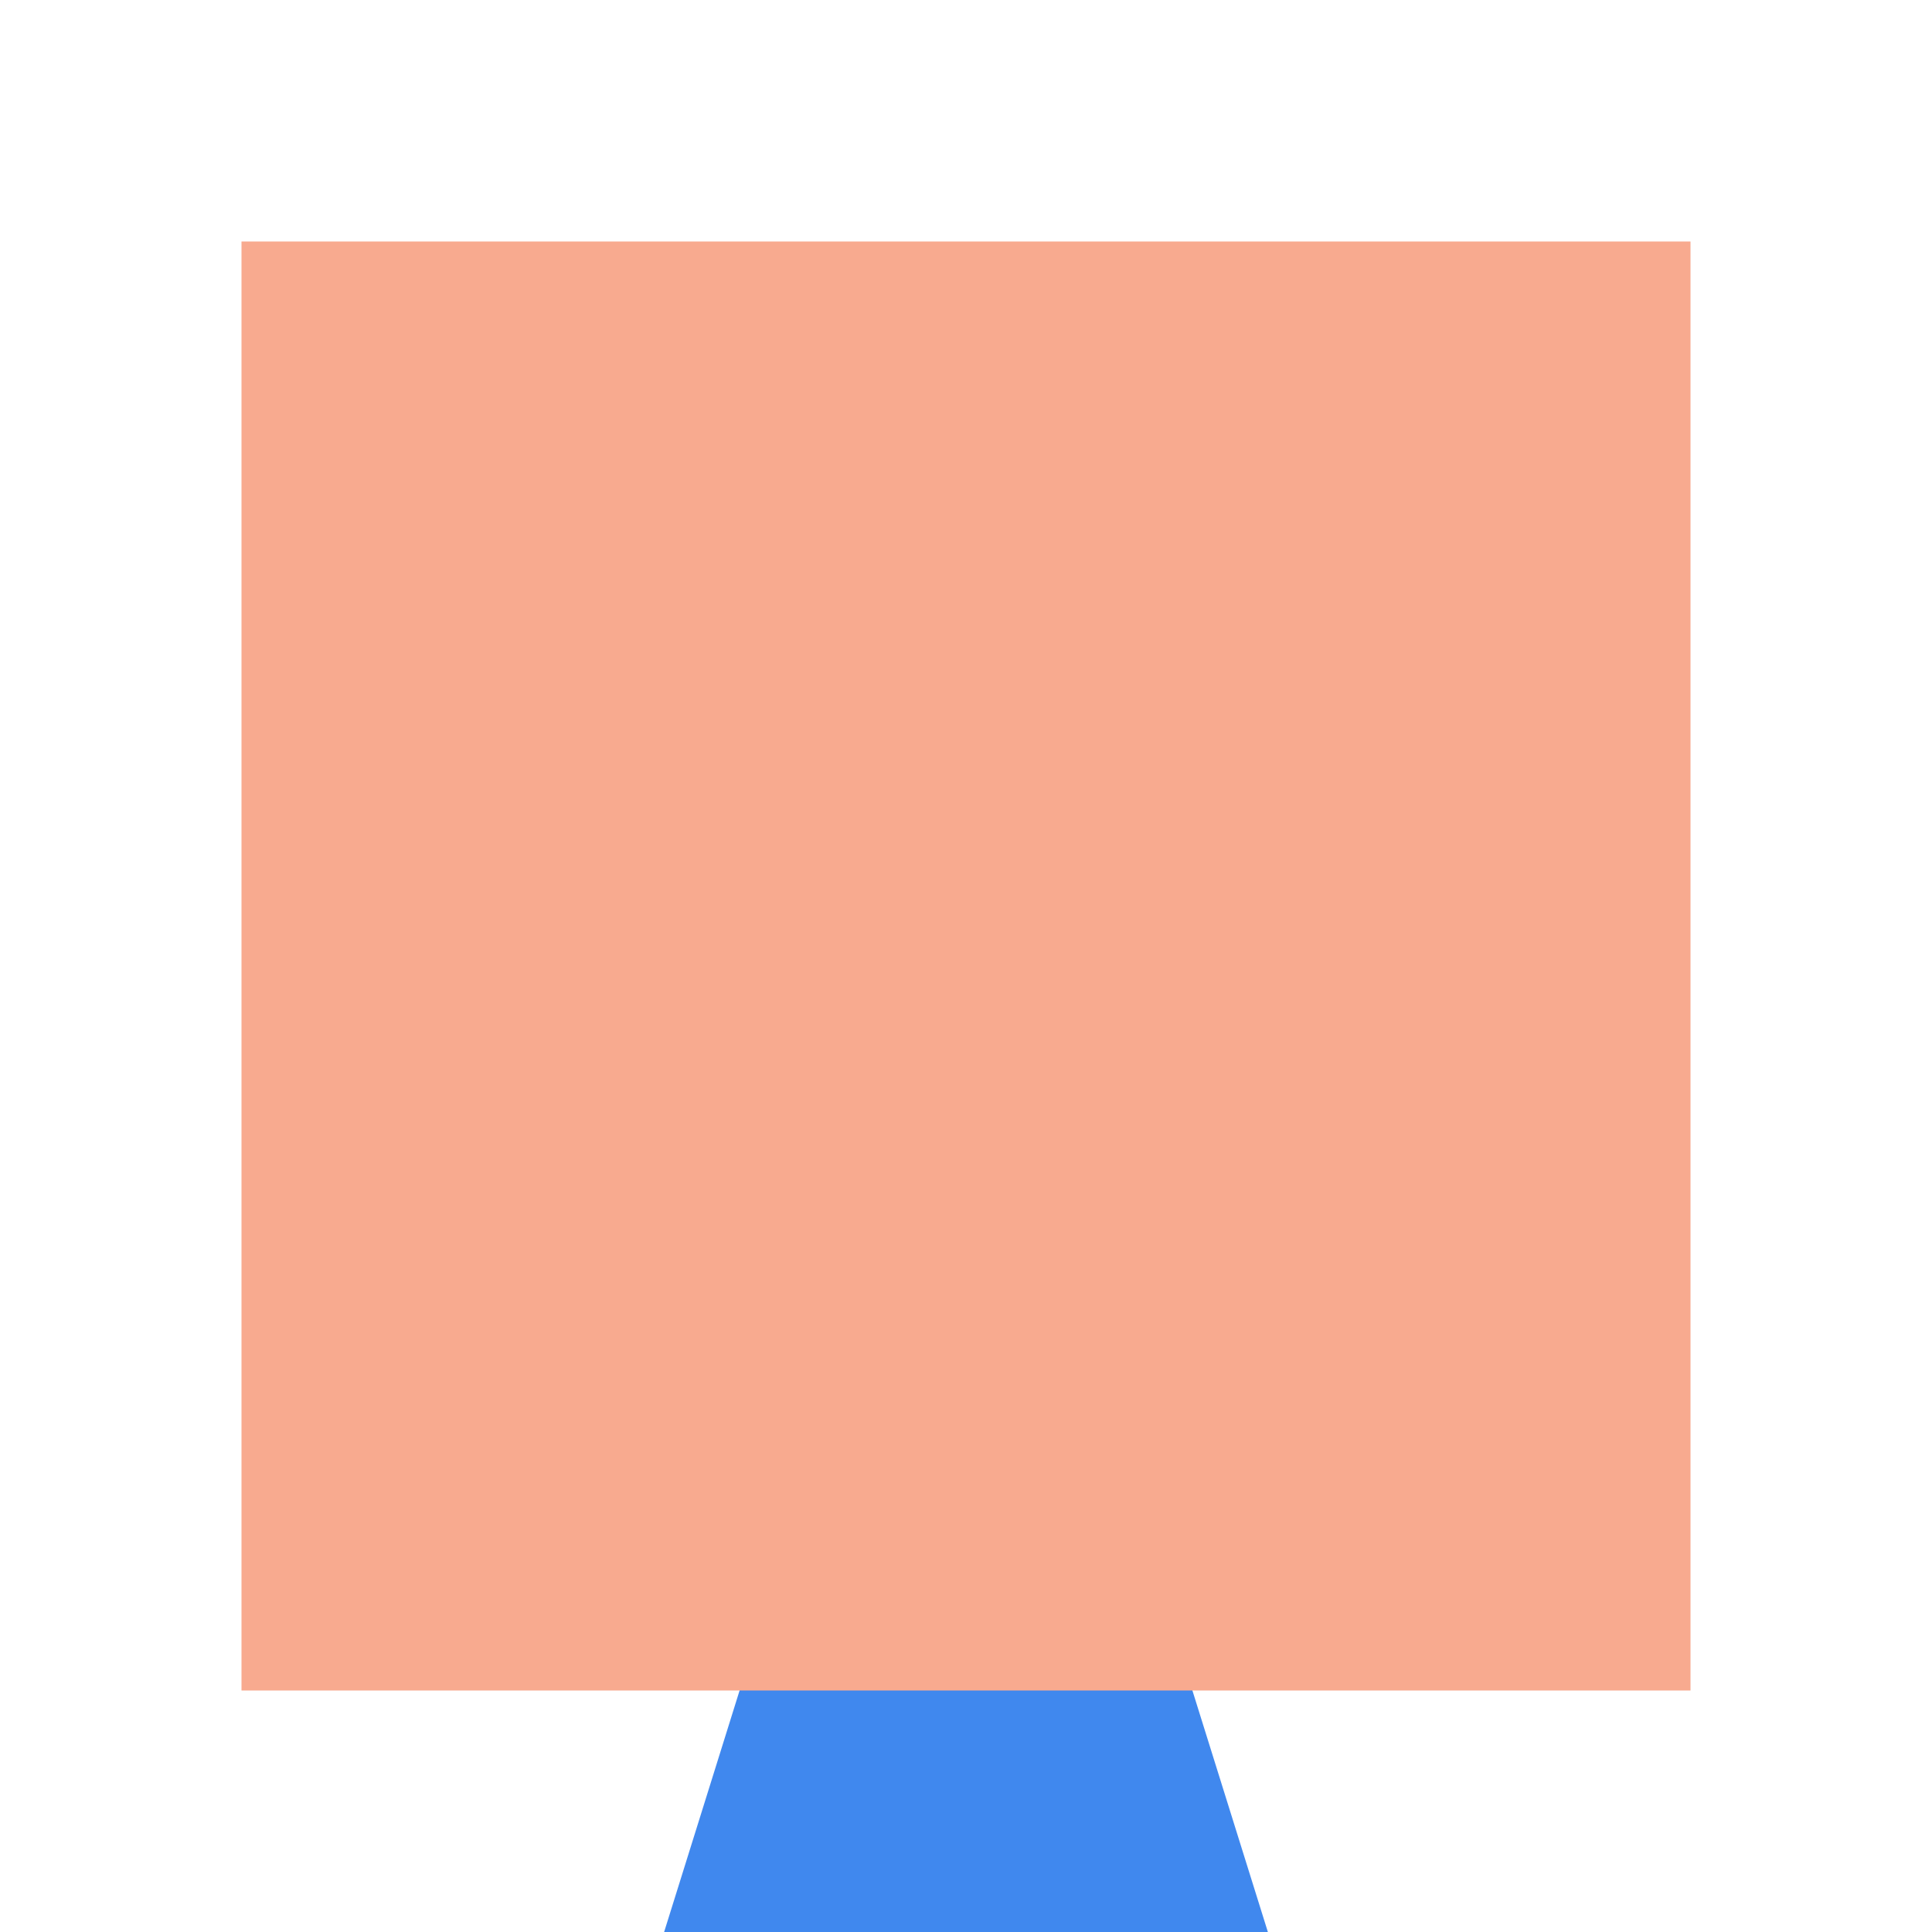
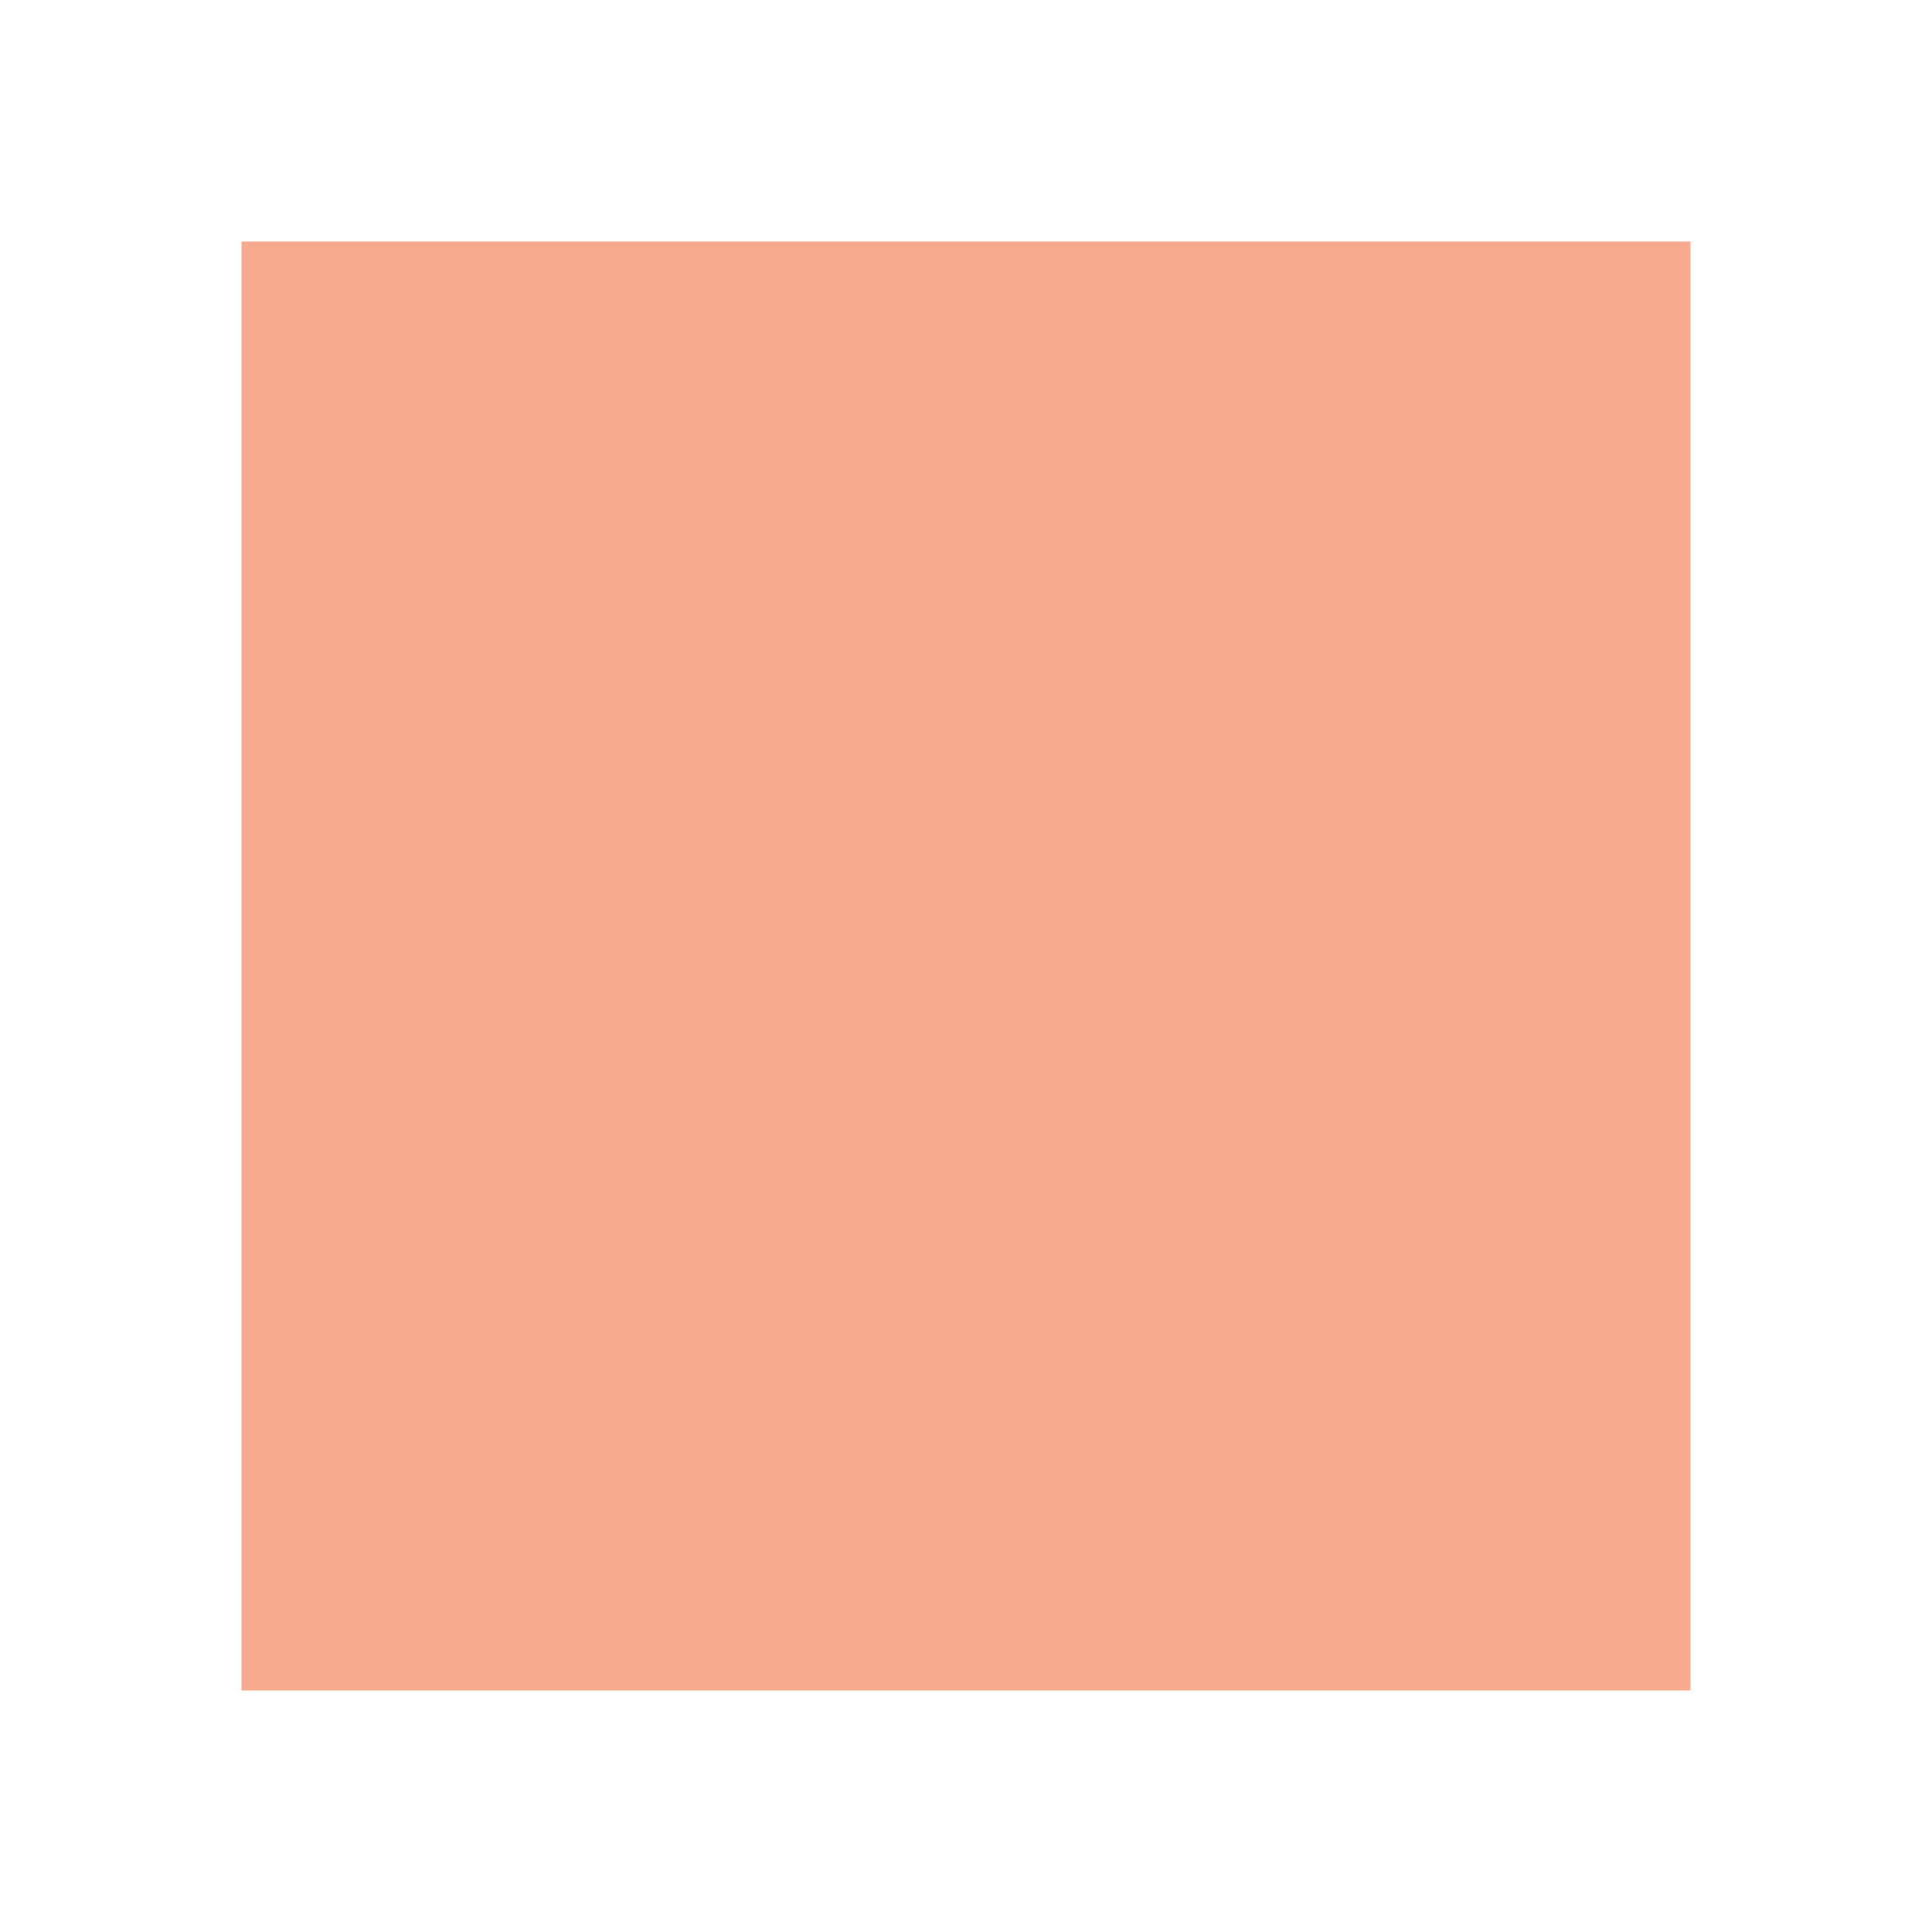
<svg xmlns="http://www.w3.org/2000/svg" height="64px" width="64px" viewBox="0 0 64 64" version="1.1">
  <style>
-     .neck {fill: #4088EE;}
    .head {fill: #F8AA8F;}
  </style>
-   <polygon points="32,32 42,64 22,64" class="neck" />
  <rect x="8" y="8" width="48" height="48" class="head" />
</svg>
